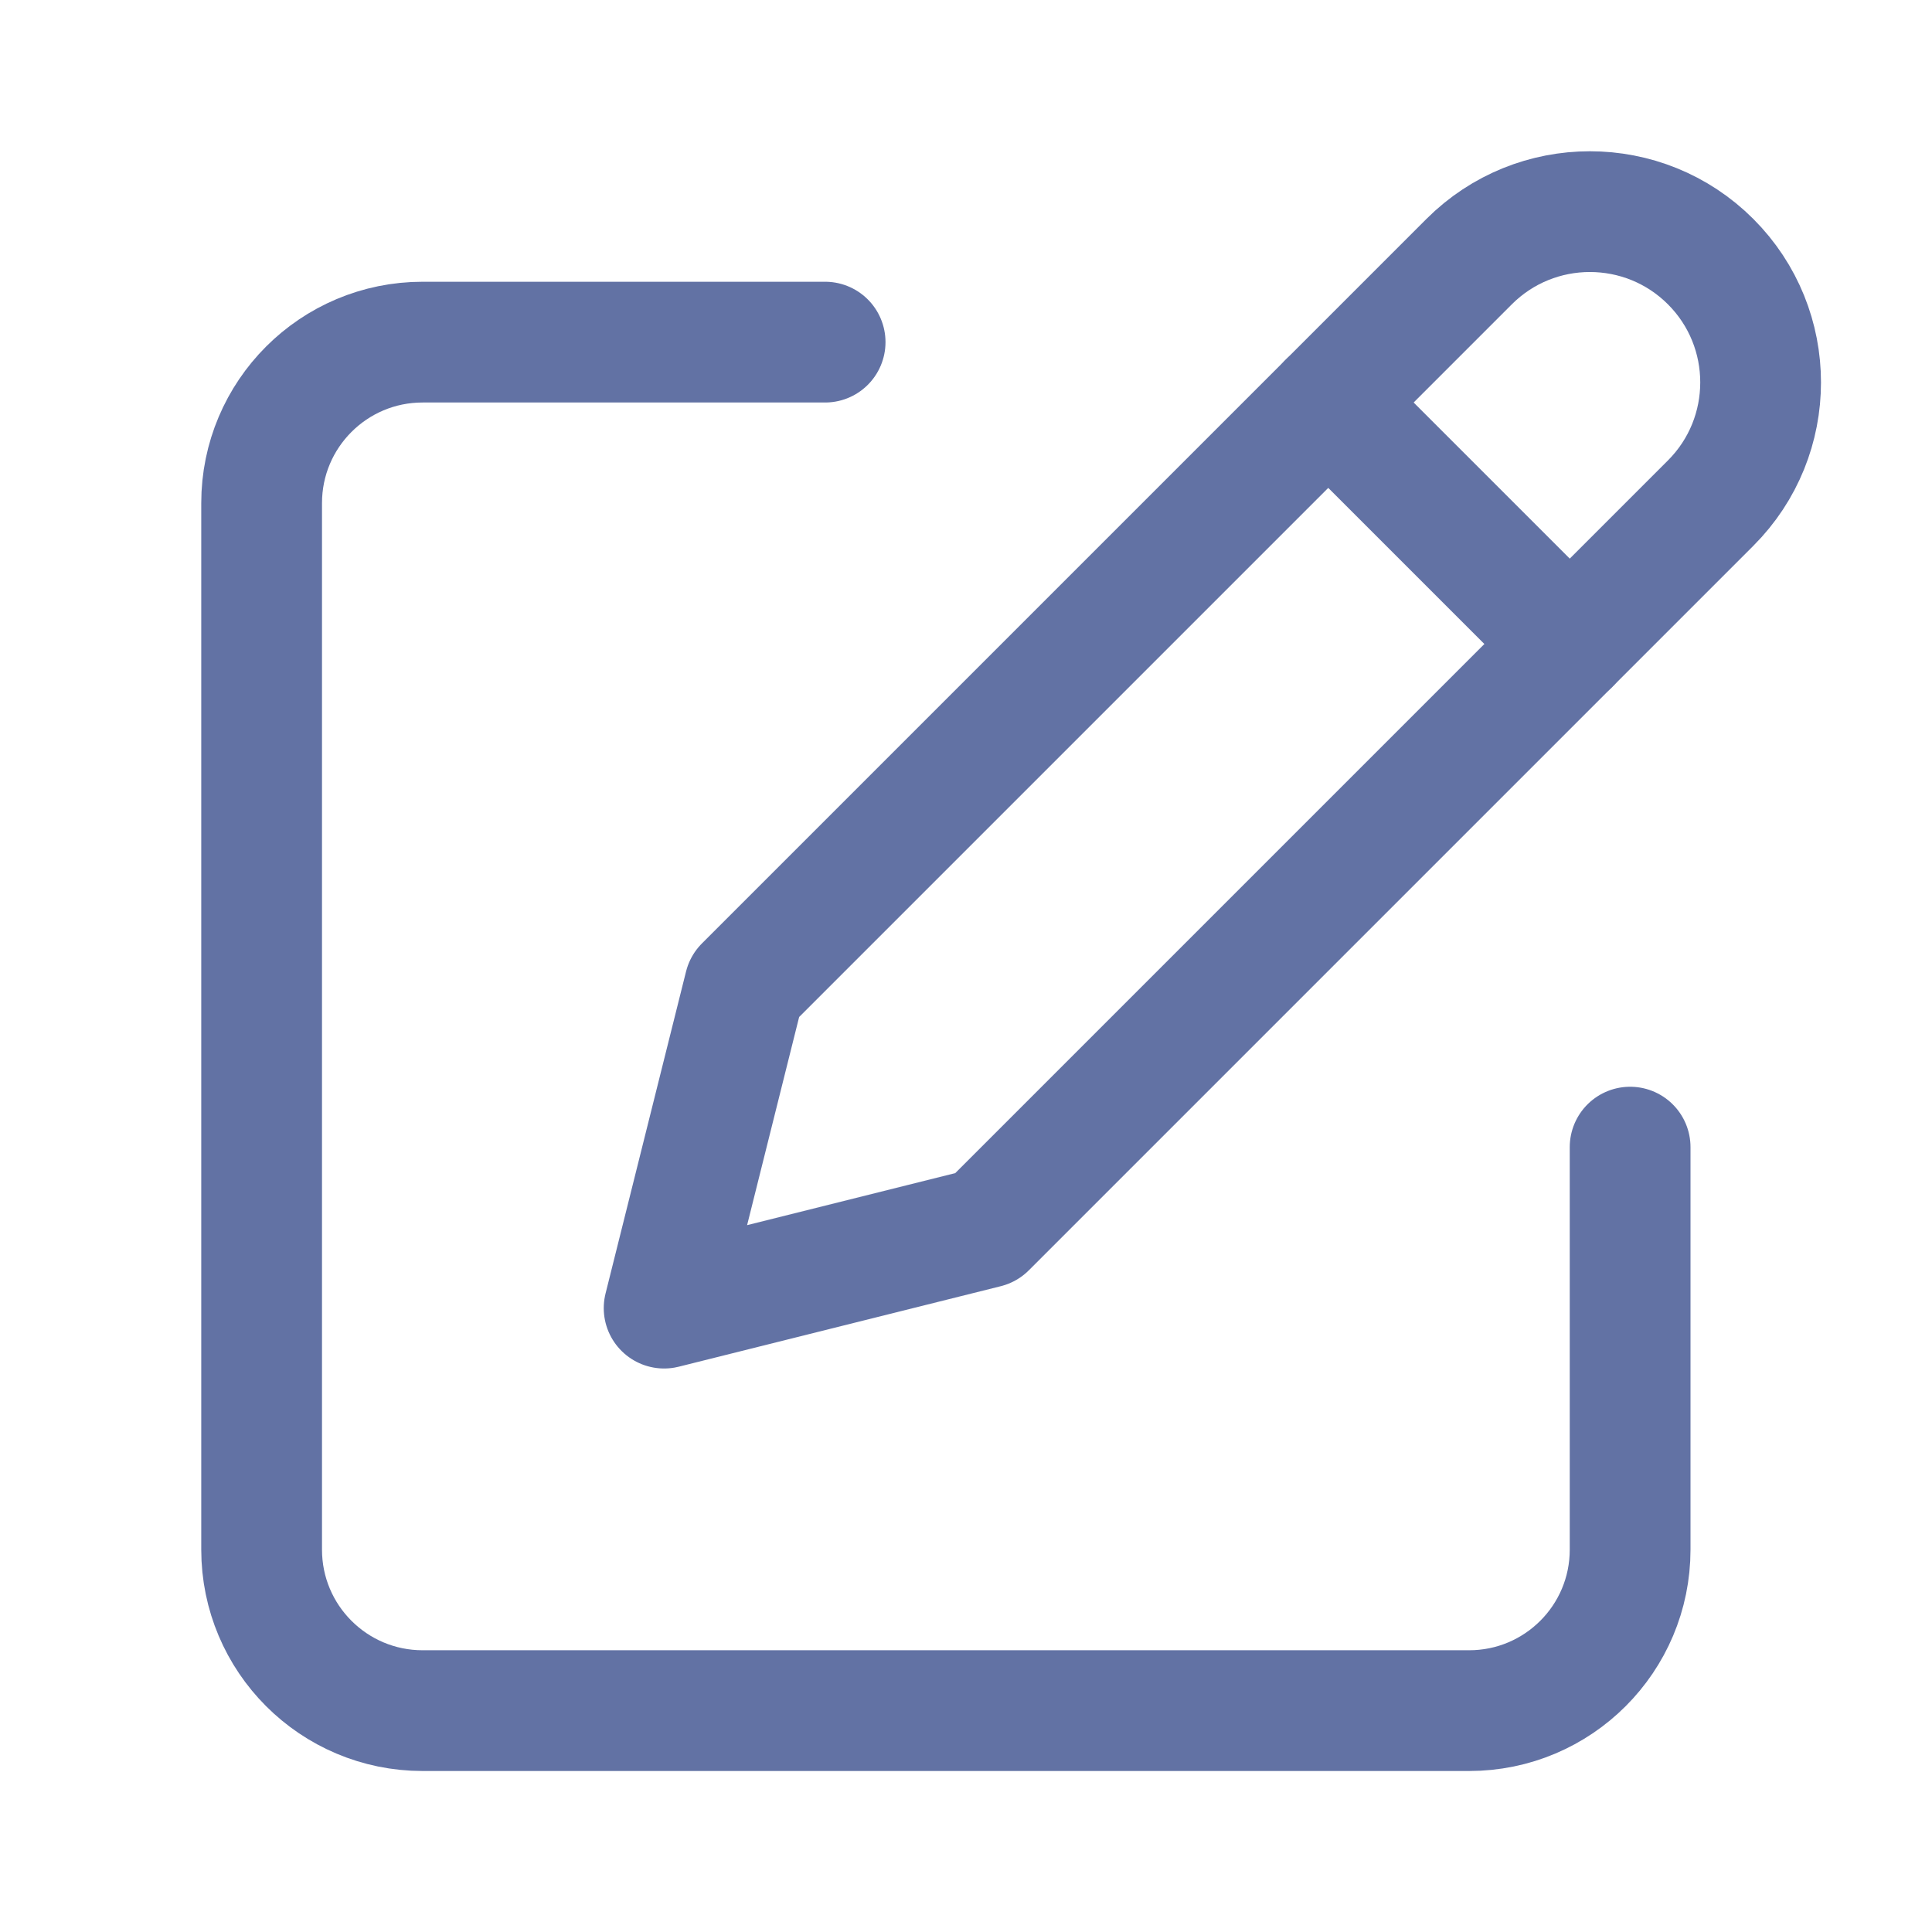
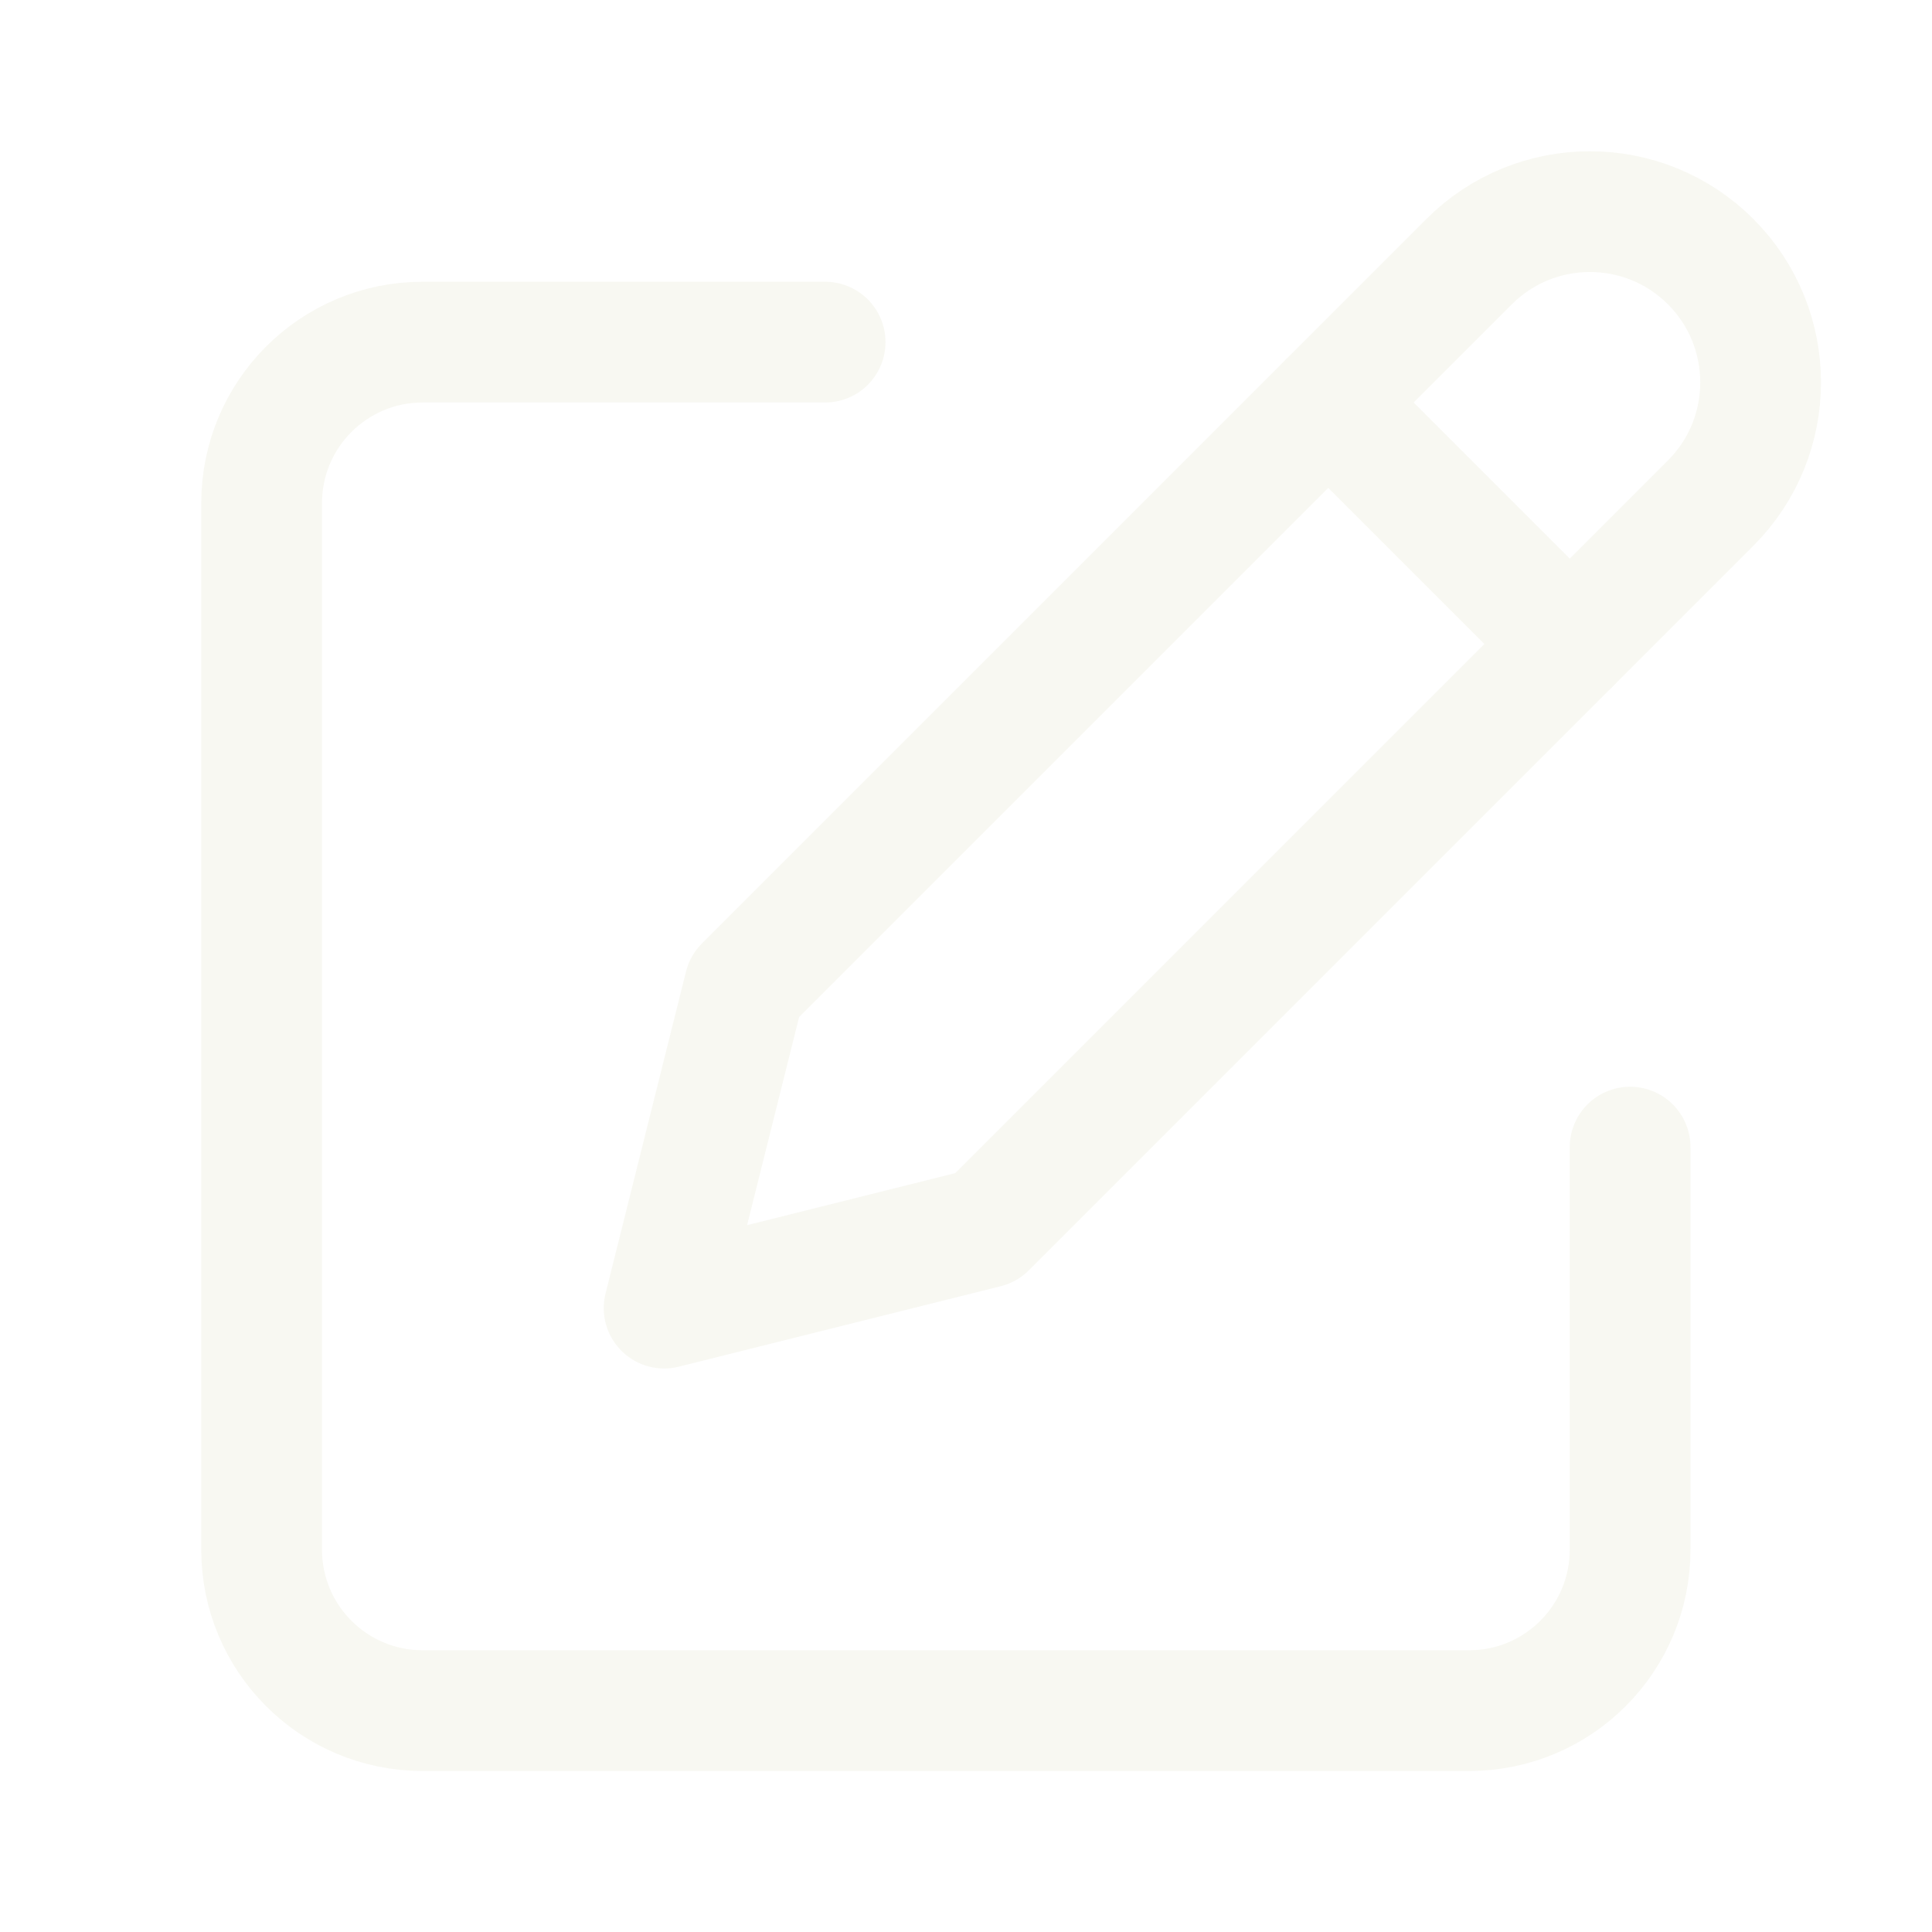
<svg xmlns="http://www.w3.org/2000/svg" height="20" width="20" viewBox="0 0 24 24">
-   <g stroke-linecap="round" transform="translate(0.25 0.25)" fill="#6272A4" stroke-linejoin="round" class="nc-icon-wrapper">
-     <path d="m10,4h-5c-1.105,0-2,.895-2,2v13c0,1.105.895,2,2,2h13c1.105,0,2-.895,2-2v-5" fill="none" stroke="#6272A4" stroke-width="1.5" />
-     <line x1="16.25" y1="4.75" x2="19.25" y2="7.75" fill="none" stroke="#6272A4" stroke-width="1.5" data-color="color-2" data-cap="butt" />
-     <path d="m12,15l-4,1,1-4L18,3c.828-.828,2.172-.828,3,0h0c.828.828.828,2.172,0,3l-9,9Z" fill="none" stroke="#6272A4" stroke-width="1.5" data-color="color-2" />
+   <g stroke-linecap="round" transform="translate(0.25 0.25)" fill="#f8f8f2" stroke-linejoin="round" class="nc-icon-wrapper">
+     <path d="m10,4h-5c-1.105,0-2,.895-2,2v13c0,1.105.895,2,2,2h13c1.105,0,2-.895,2-2v-5" fill="none" stroke="#f8f8f2" stroke-width="1.5" />
+     <line x1="16.25" y1="4.75" x2="19.25" y2="7.75" fill="none" stroke="#f8f8f2" stroke-width="1.5" data-color="color-2" data-cap="butt" />
+     <path d="m12,15l-4,1,1-4L18,3c.828-.828,2.172-.828,3,0h0c.828.828.828,2.172,0,3l-9,9Z" fill="none" stroke="#f8f8f2" stroke-width="1.5" data-color="color-2" />
  </g>
</svg>
